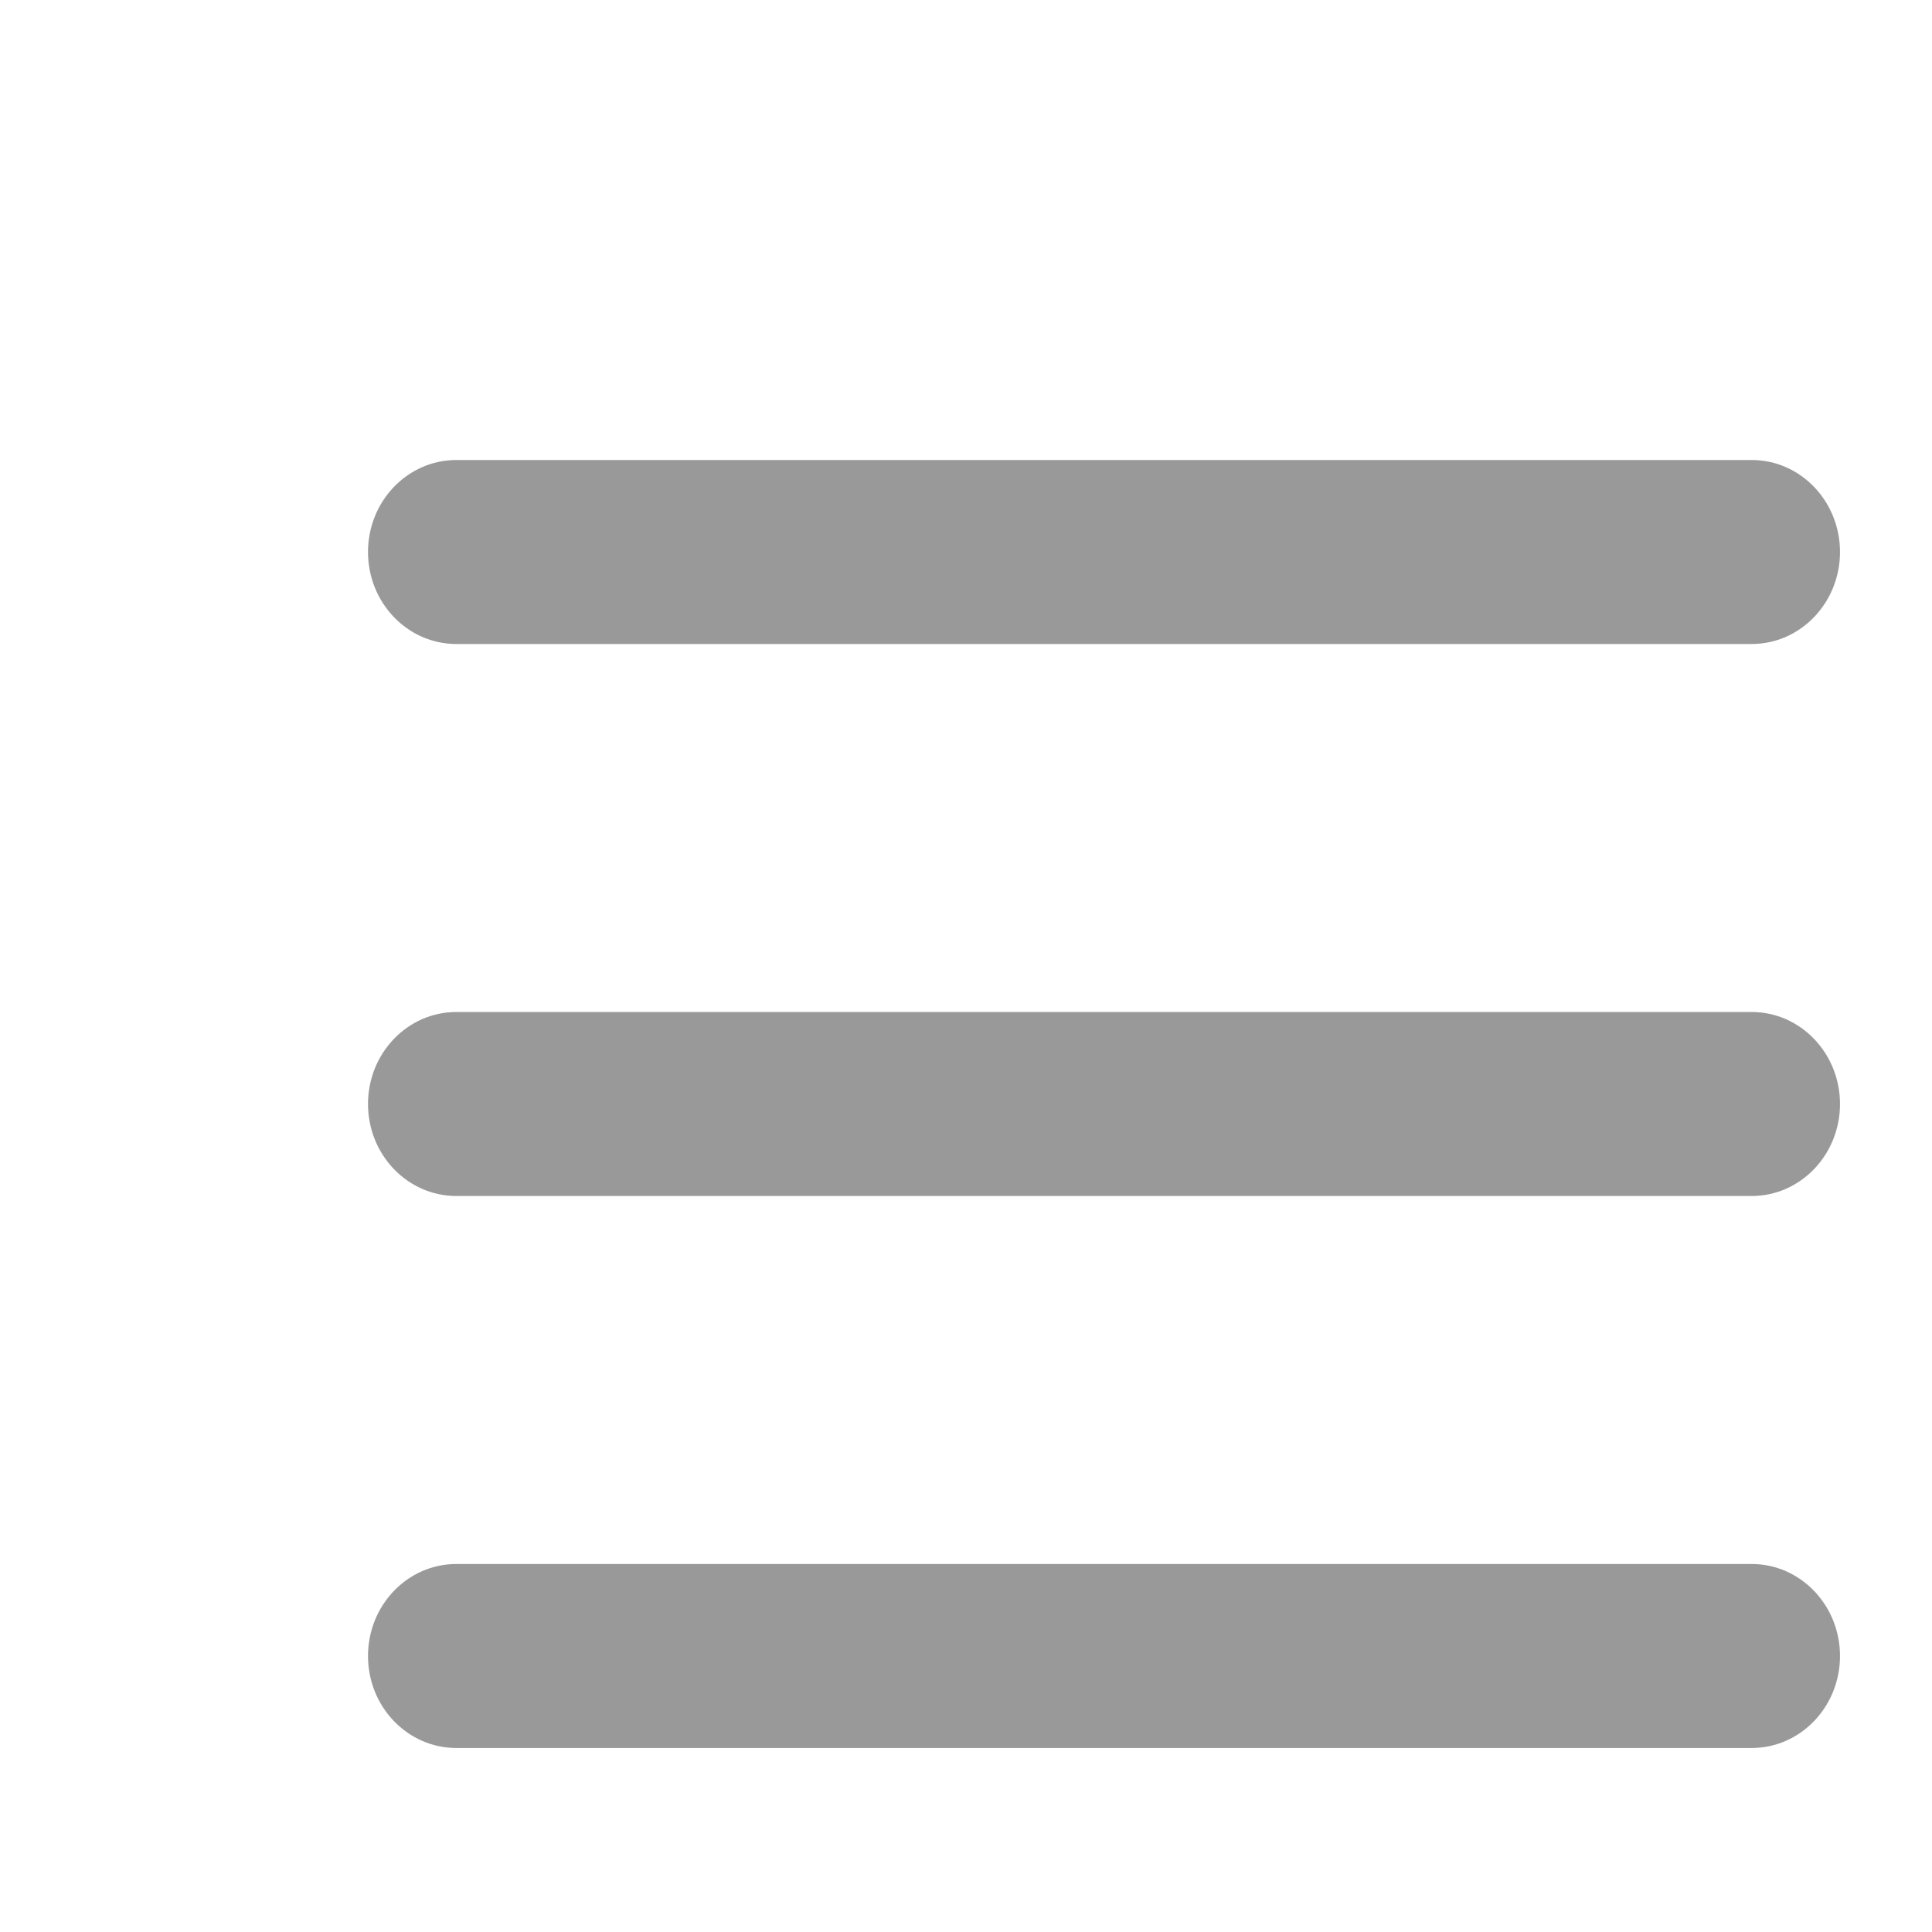
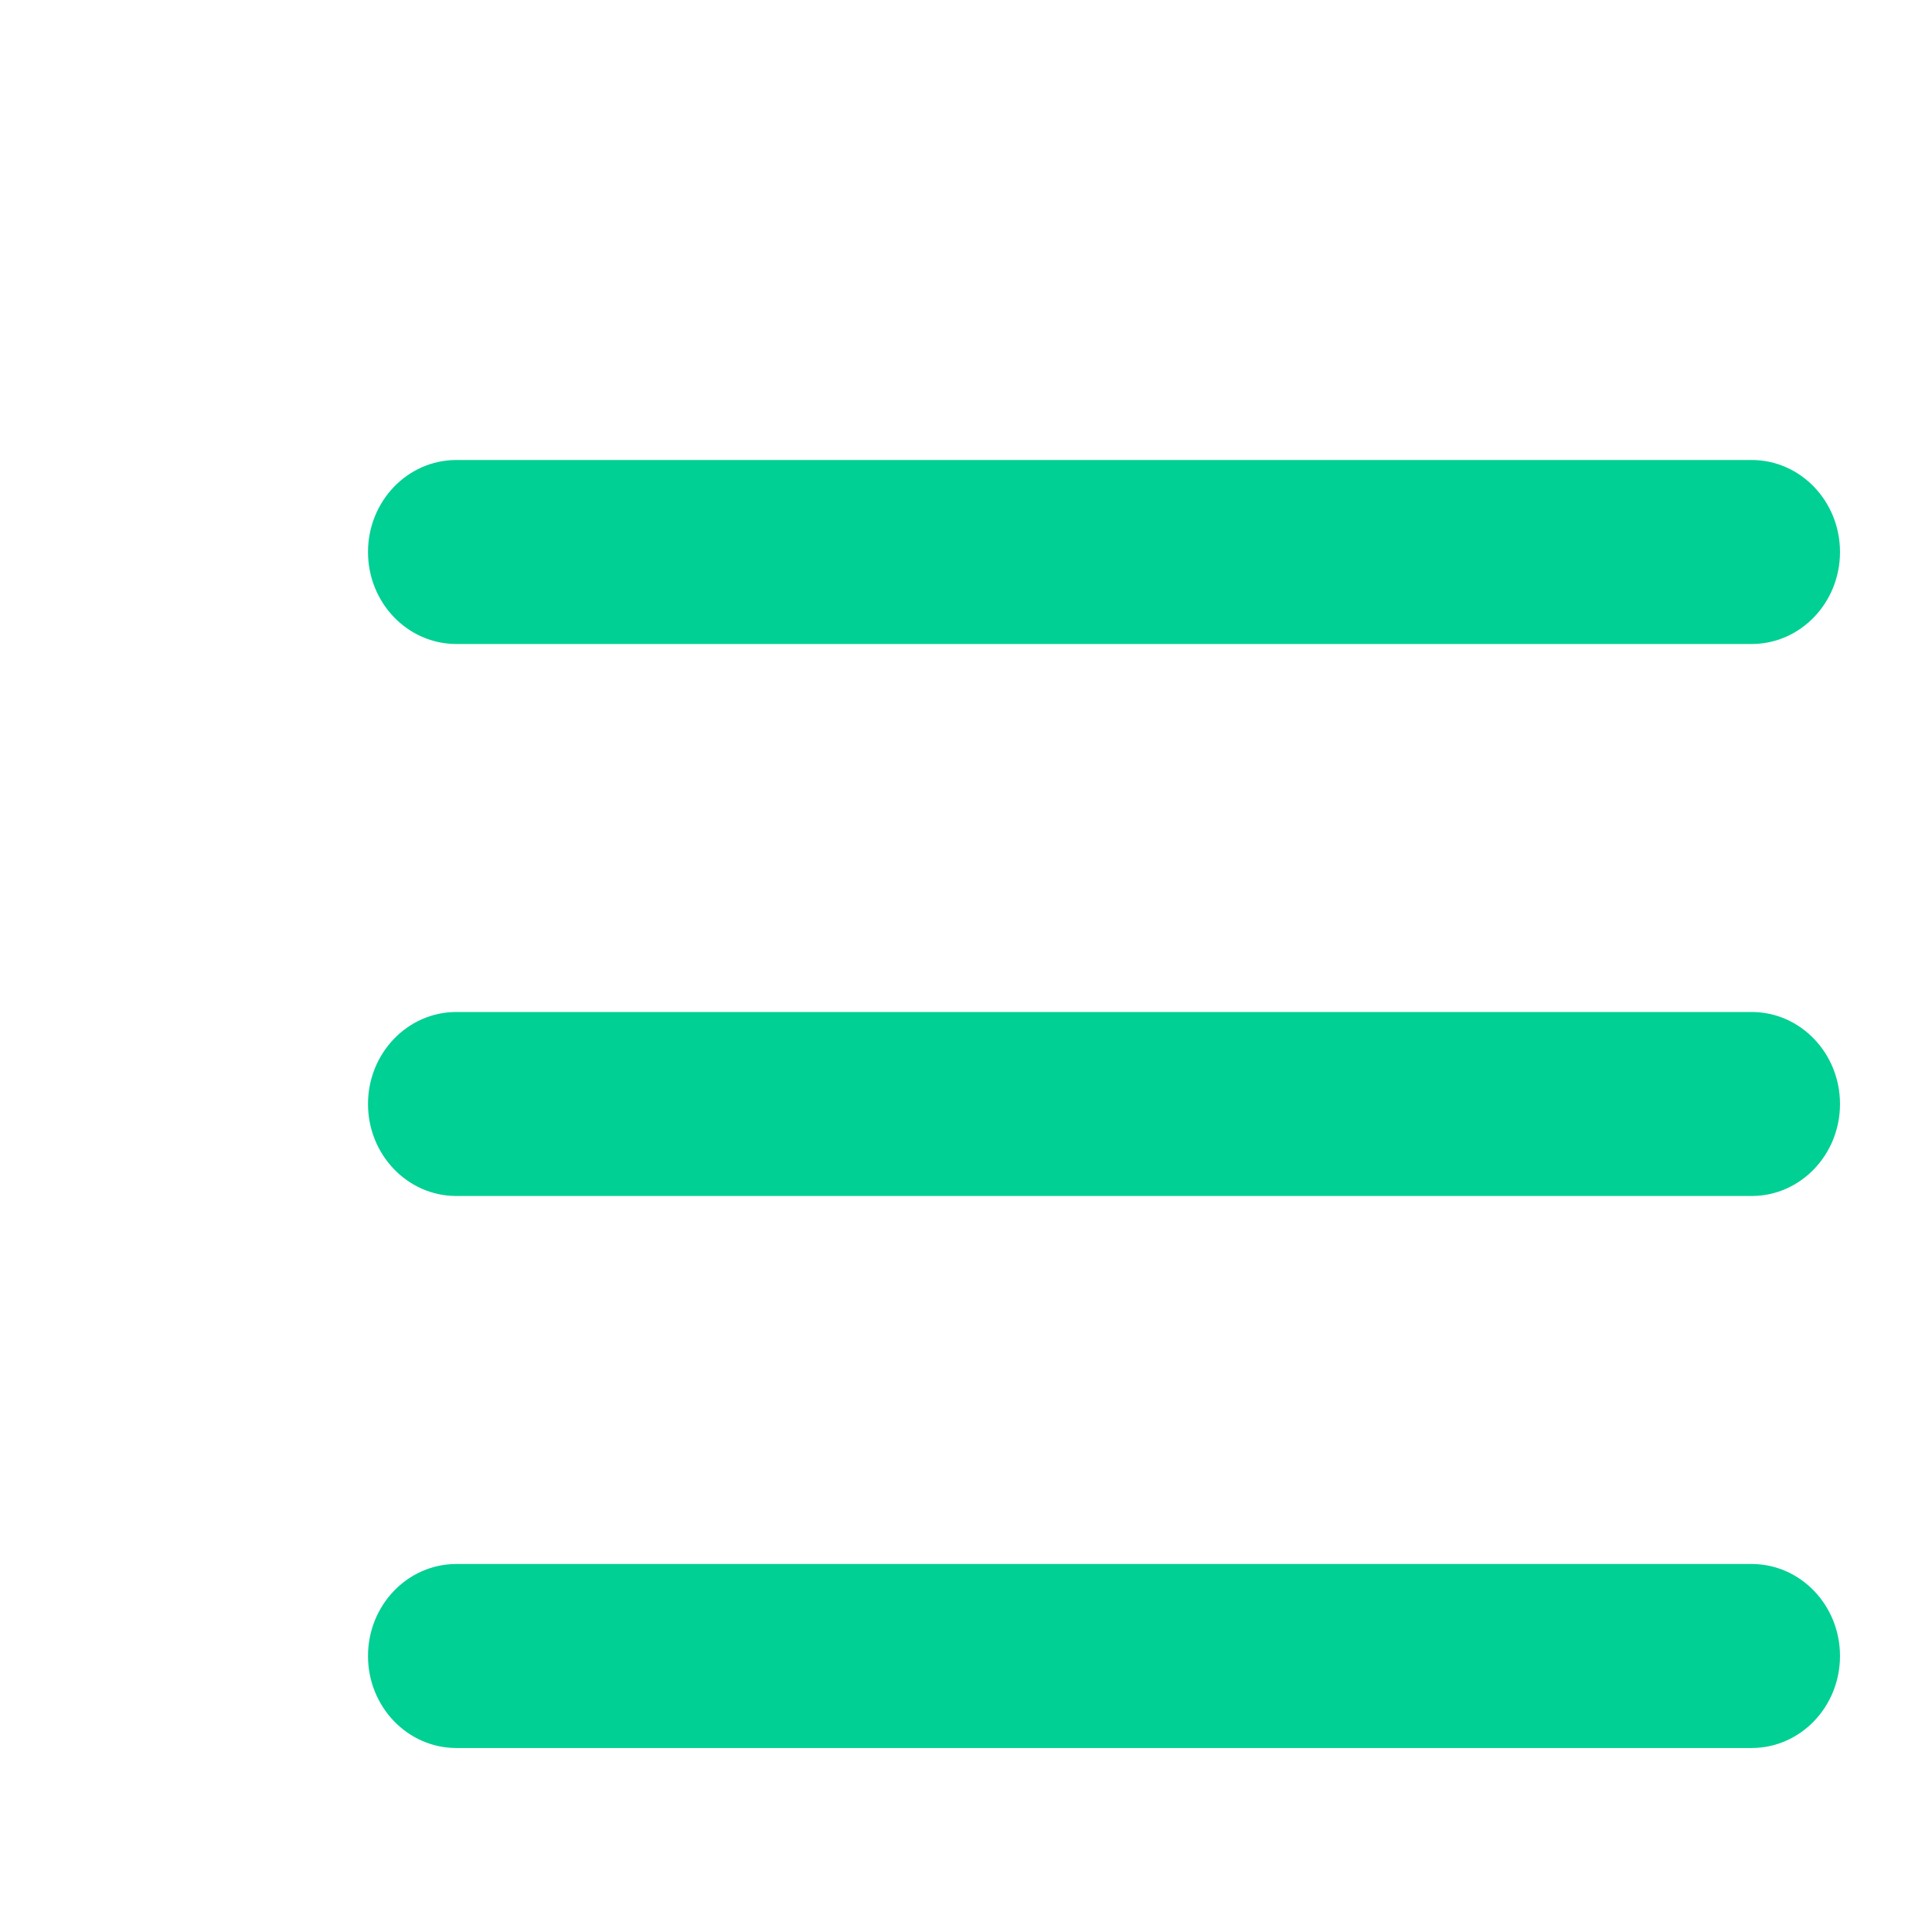
<svg xmlns="http://www.w3.org/2000/svg" width="21px" height="21px" viewBox="0 0 21 21" version="1.1">
  <g id="Icon/category-24px" stroke="none" stroke-width="1" fill="none" fill-rule="evenodd">
    <rect id="Rectangle" x="0" y="0" width="21" height="21" />
-     <path d="M19.04,17 C19.57,17 20,17.448 20,18 C20,18.552 19.57,19 19.04,19 L19.04,19 L4.96,19 C4.43,19 4,18.552 4,18 C4,17.448 4.43,17 4.96,17 L4.96,17 Z M19.04,11 C19.57,11 20,11.448 20,12 C20,12.552 19.57,13 19.04,13 L4.96,13 C4.43,13 4,12.552 4,12 C4,11.448 4.43,11 4.96,11 L19.04,11 Z M19.04,5 C19.57,5 20,5.448 20,6 C20,6.552 19.57,7 19.04,7 L19.04,7 L4.96,7 C4.43,7 4,6.552 4,6 C4,5.448 4.43,5 4.96,5 L4.96,5 Z" id="Combined-Shape" fill="#999999" />
+     <path d="M19.04,17 C19.57,17 20,17.448 20,18 C20,18.552 19.57,19 19.04,19 L19.04,19 L4.96,19 C4.43,19 4,18.552 4,18 C4,17.448 4.43,17 4.96,17 L4.96,17 Z M19.04,11 C19.57,11 20,11.448 20,12 C20,12.552 19.57,13 19.04,13 L4.96,13 C4.43,13 4,12.552 4,12 C4,11.448 4.43,11 4.96,11 L19.04,11 Z M19.04,5 C19.57,5 20,5.448 20,6 C20,6.552 19.57,7 19.04,7 L19.04,7 L4.96,7 C4.43,7 4,6.552 4,6 C4,5.448 4.43,5 4.96,5 L4.96,5 Z" id="Combined-Shape" fill="#00D094" />
  </g>
</svg>
